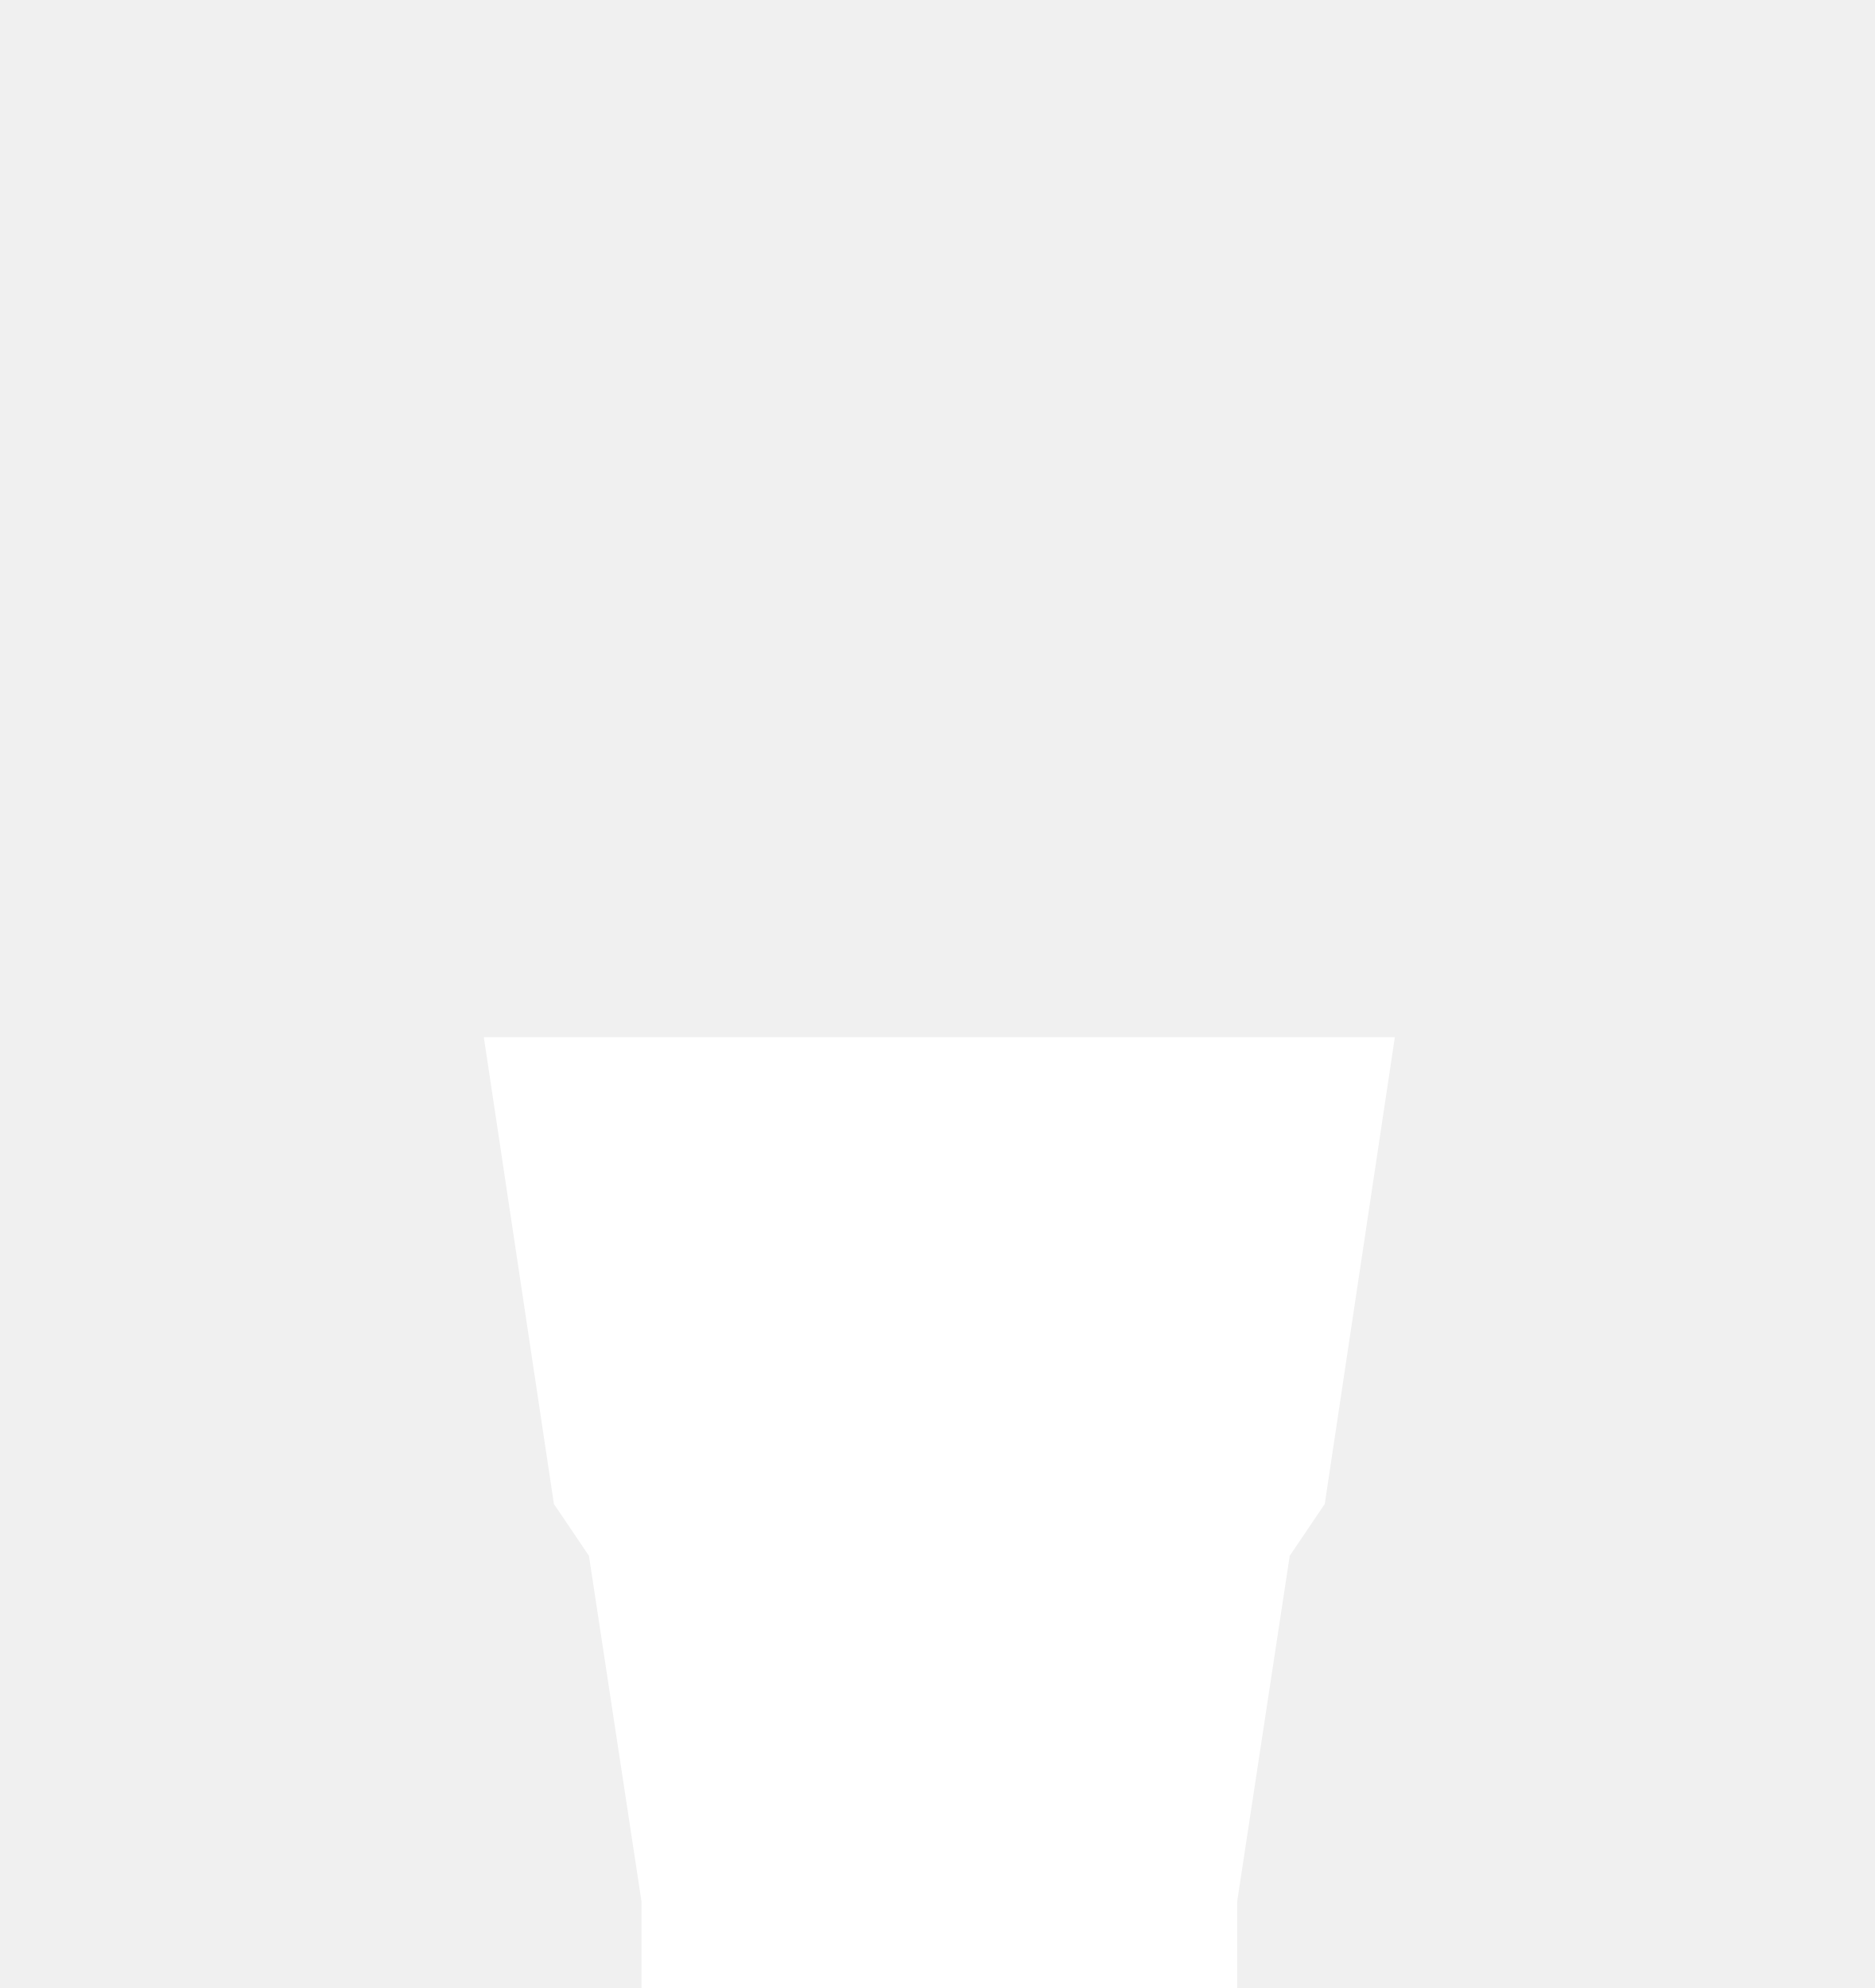
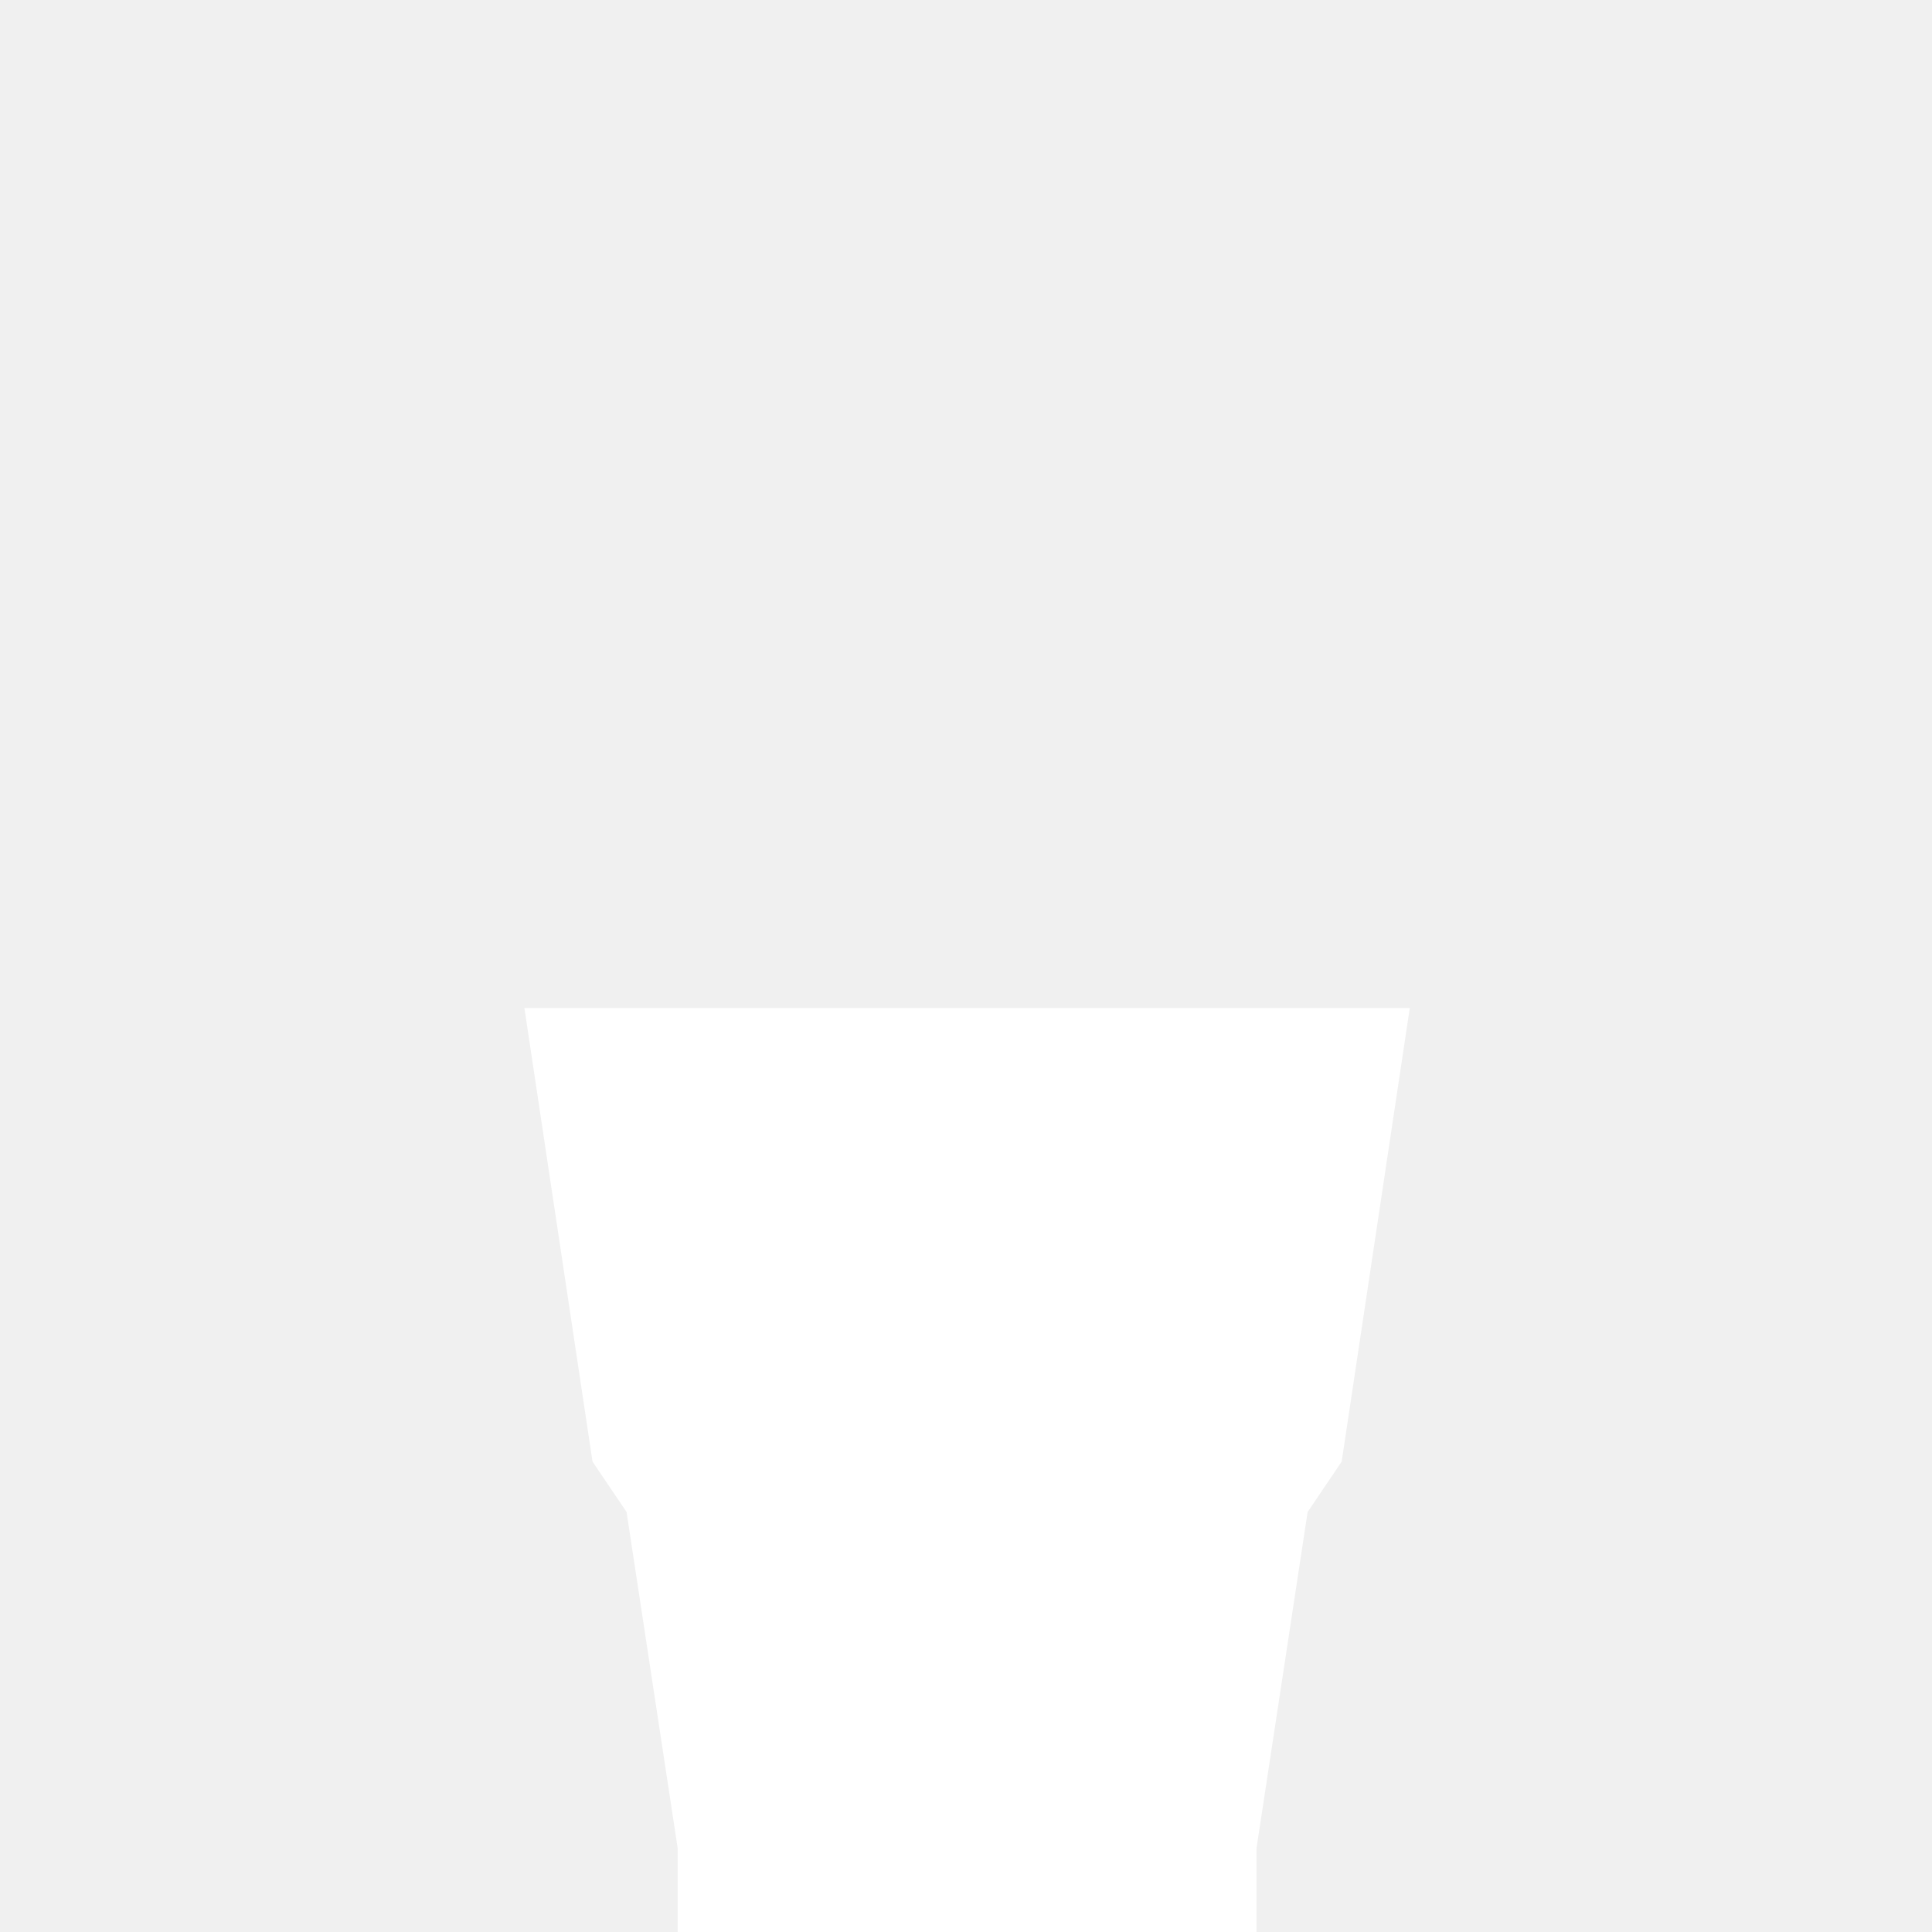
- <svg xmlns="http://www.w3.org/2000/svg" width="264" height="280" viewBox="0 0 264 280" fill="none">
-   <path d="M82.954 219.13L90.357 267.826V280H132.307H174.256V267.826L181.659 219.13L186.594 211.826L196.465 146.087H132.307H68.148L78.019 211.826L82.954 219.13Z" fill="white" />
+ <svg xmlns="http://www.w3.org/2000/svg" width="280" height="280" viewBox="0 0 280 280" fill="none">
+   <path d="M90.806 219.13L98.209 267.826V280H140.158H182.108V267.826L189.511 219.13L194.446 211.826L204.316 146.087H140.158H76L85.871 211.826L90.806 219.13Z" fill="white" />
</svg>
